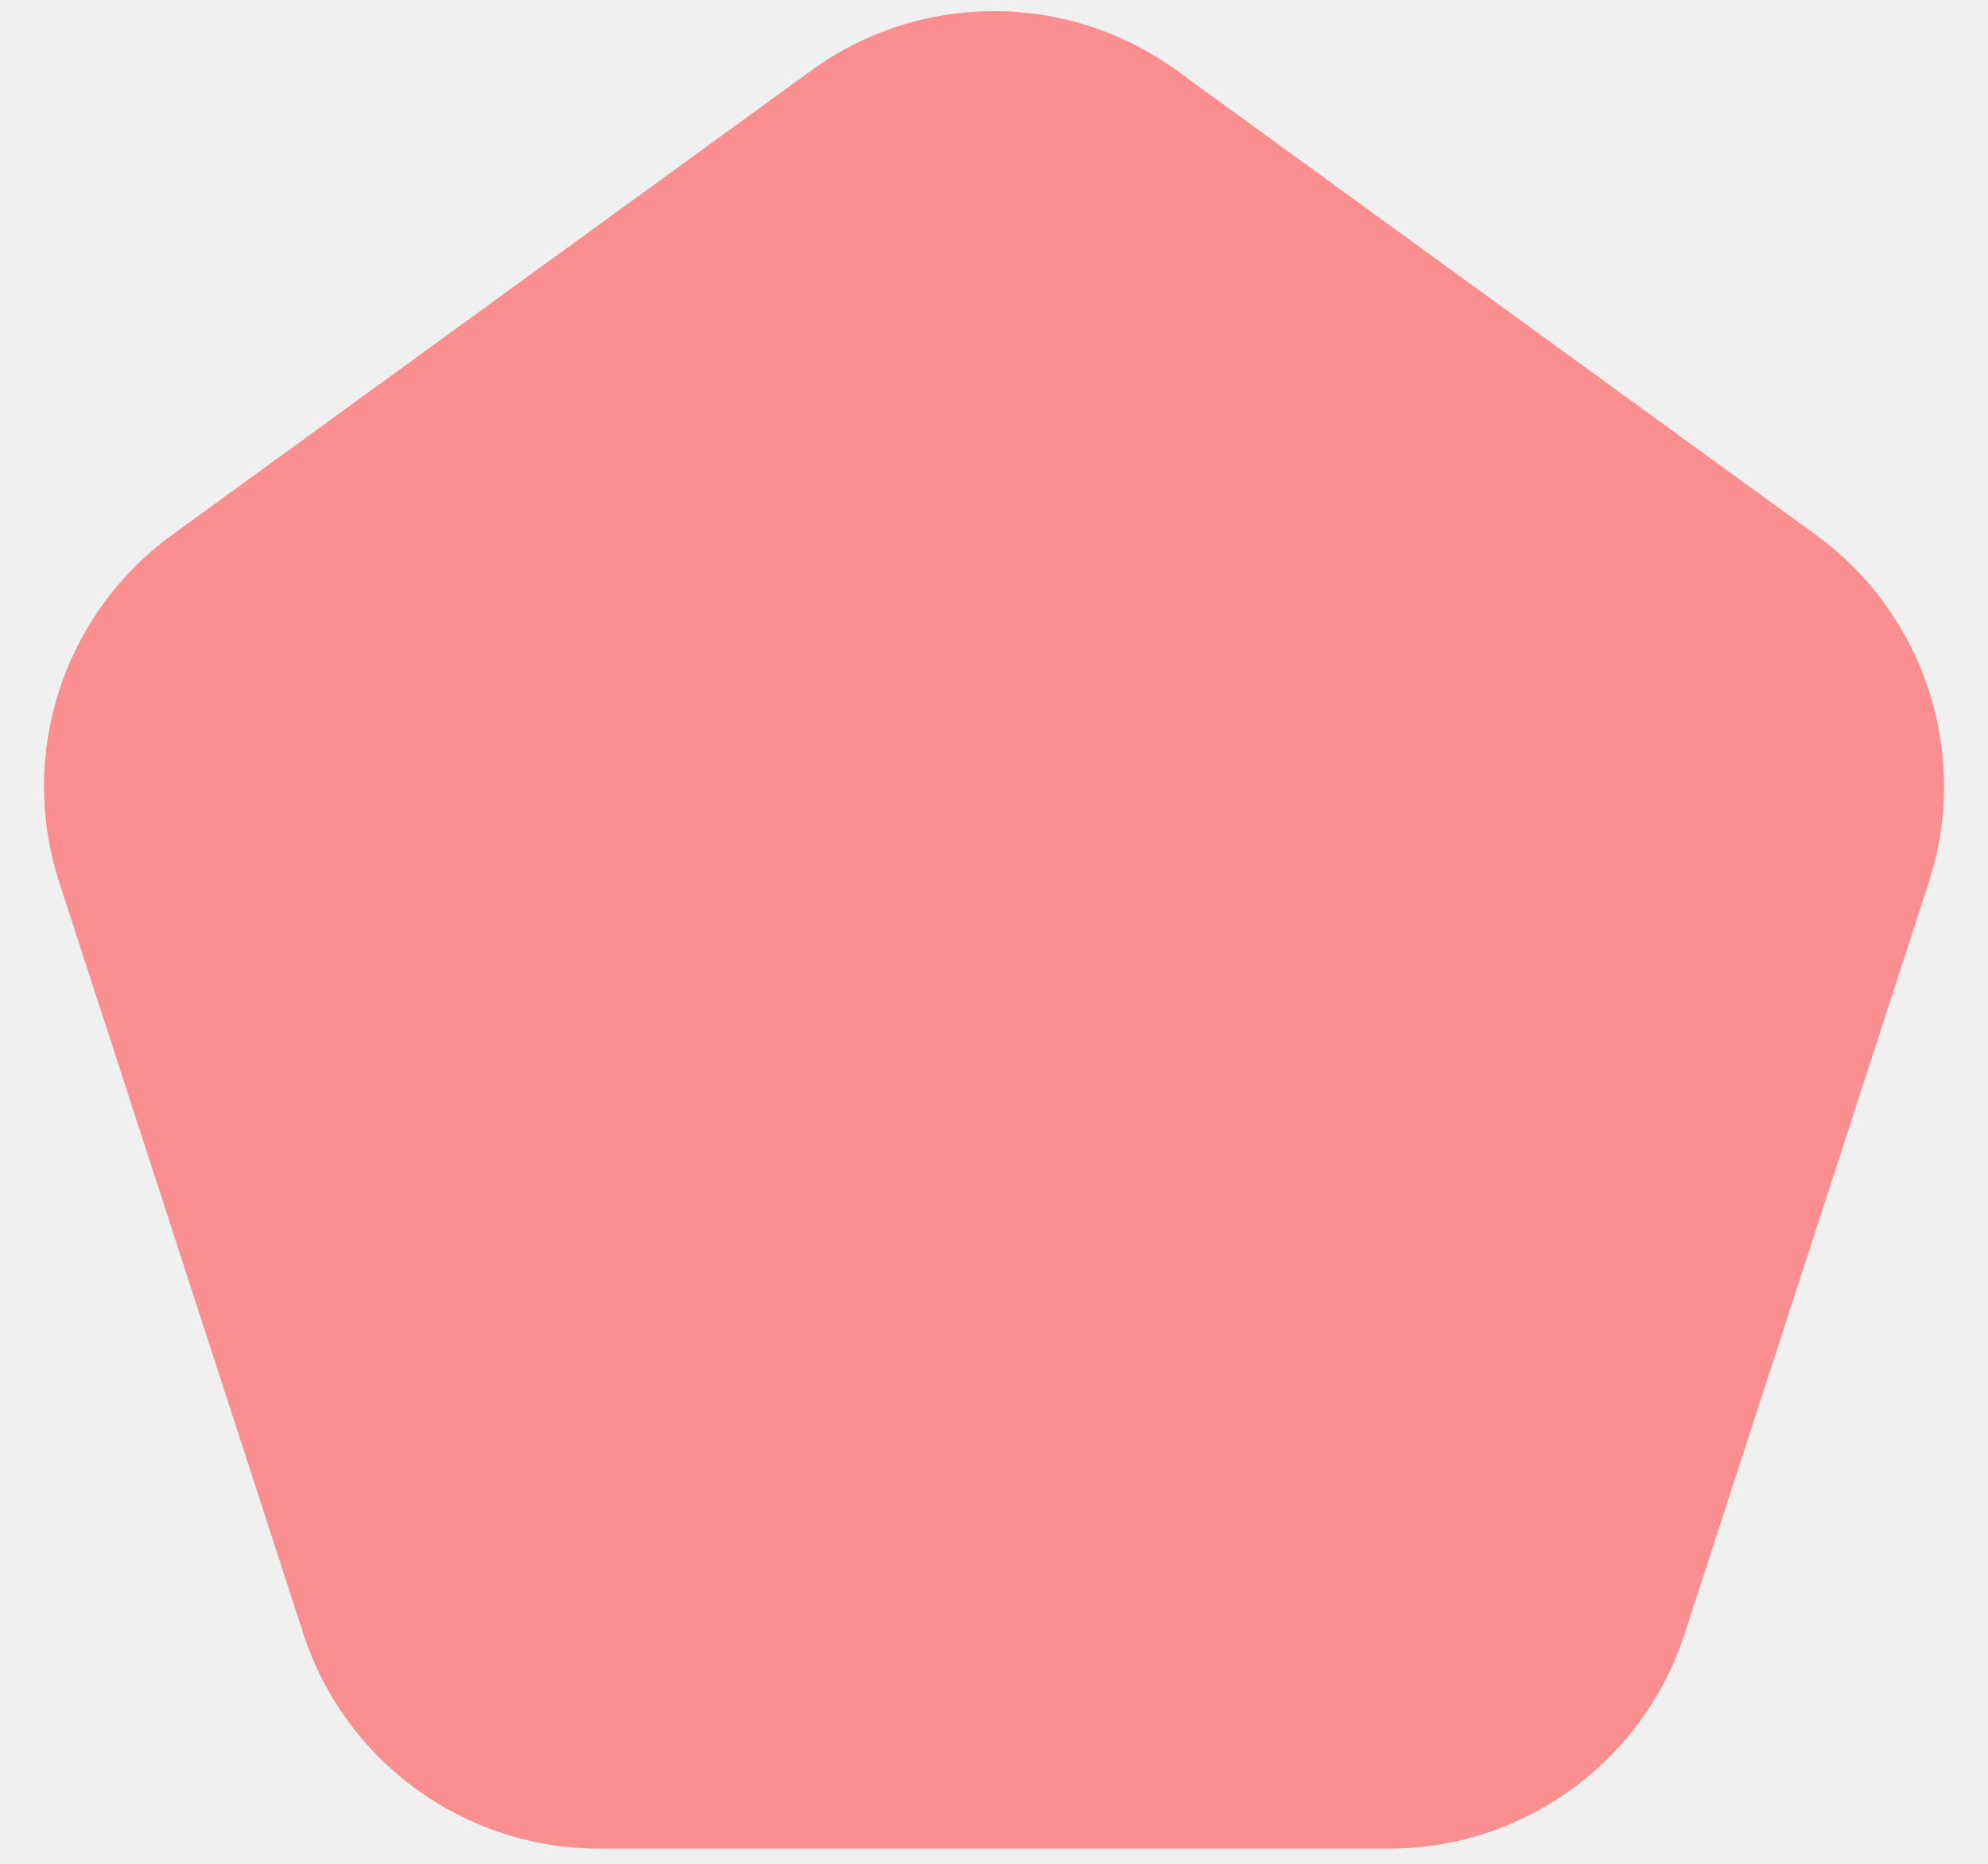
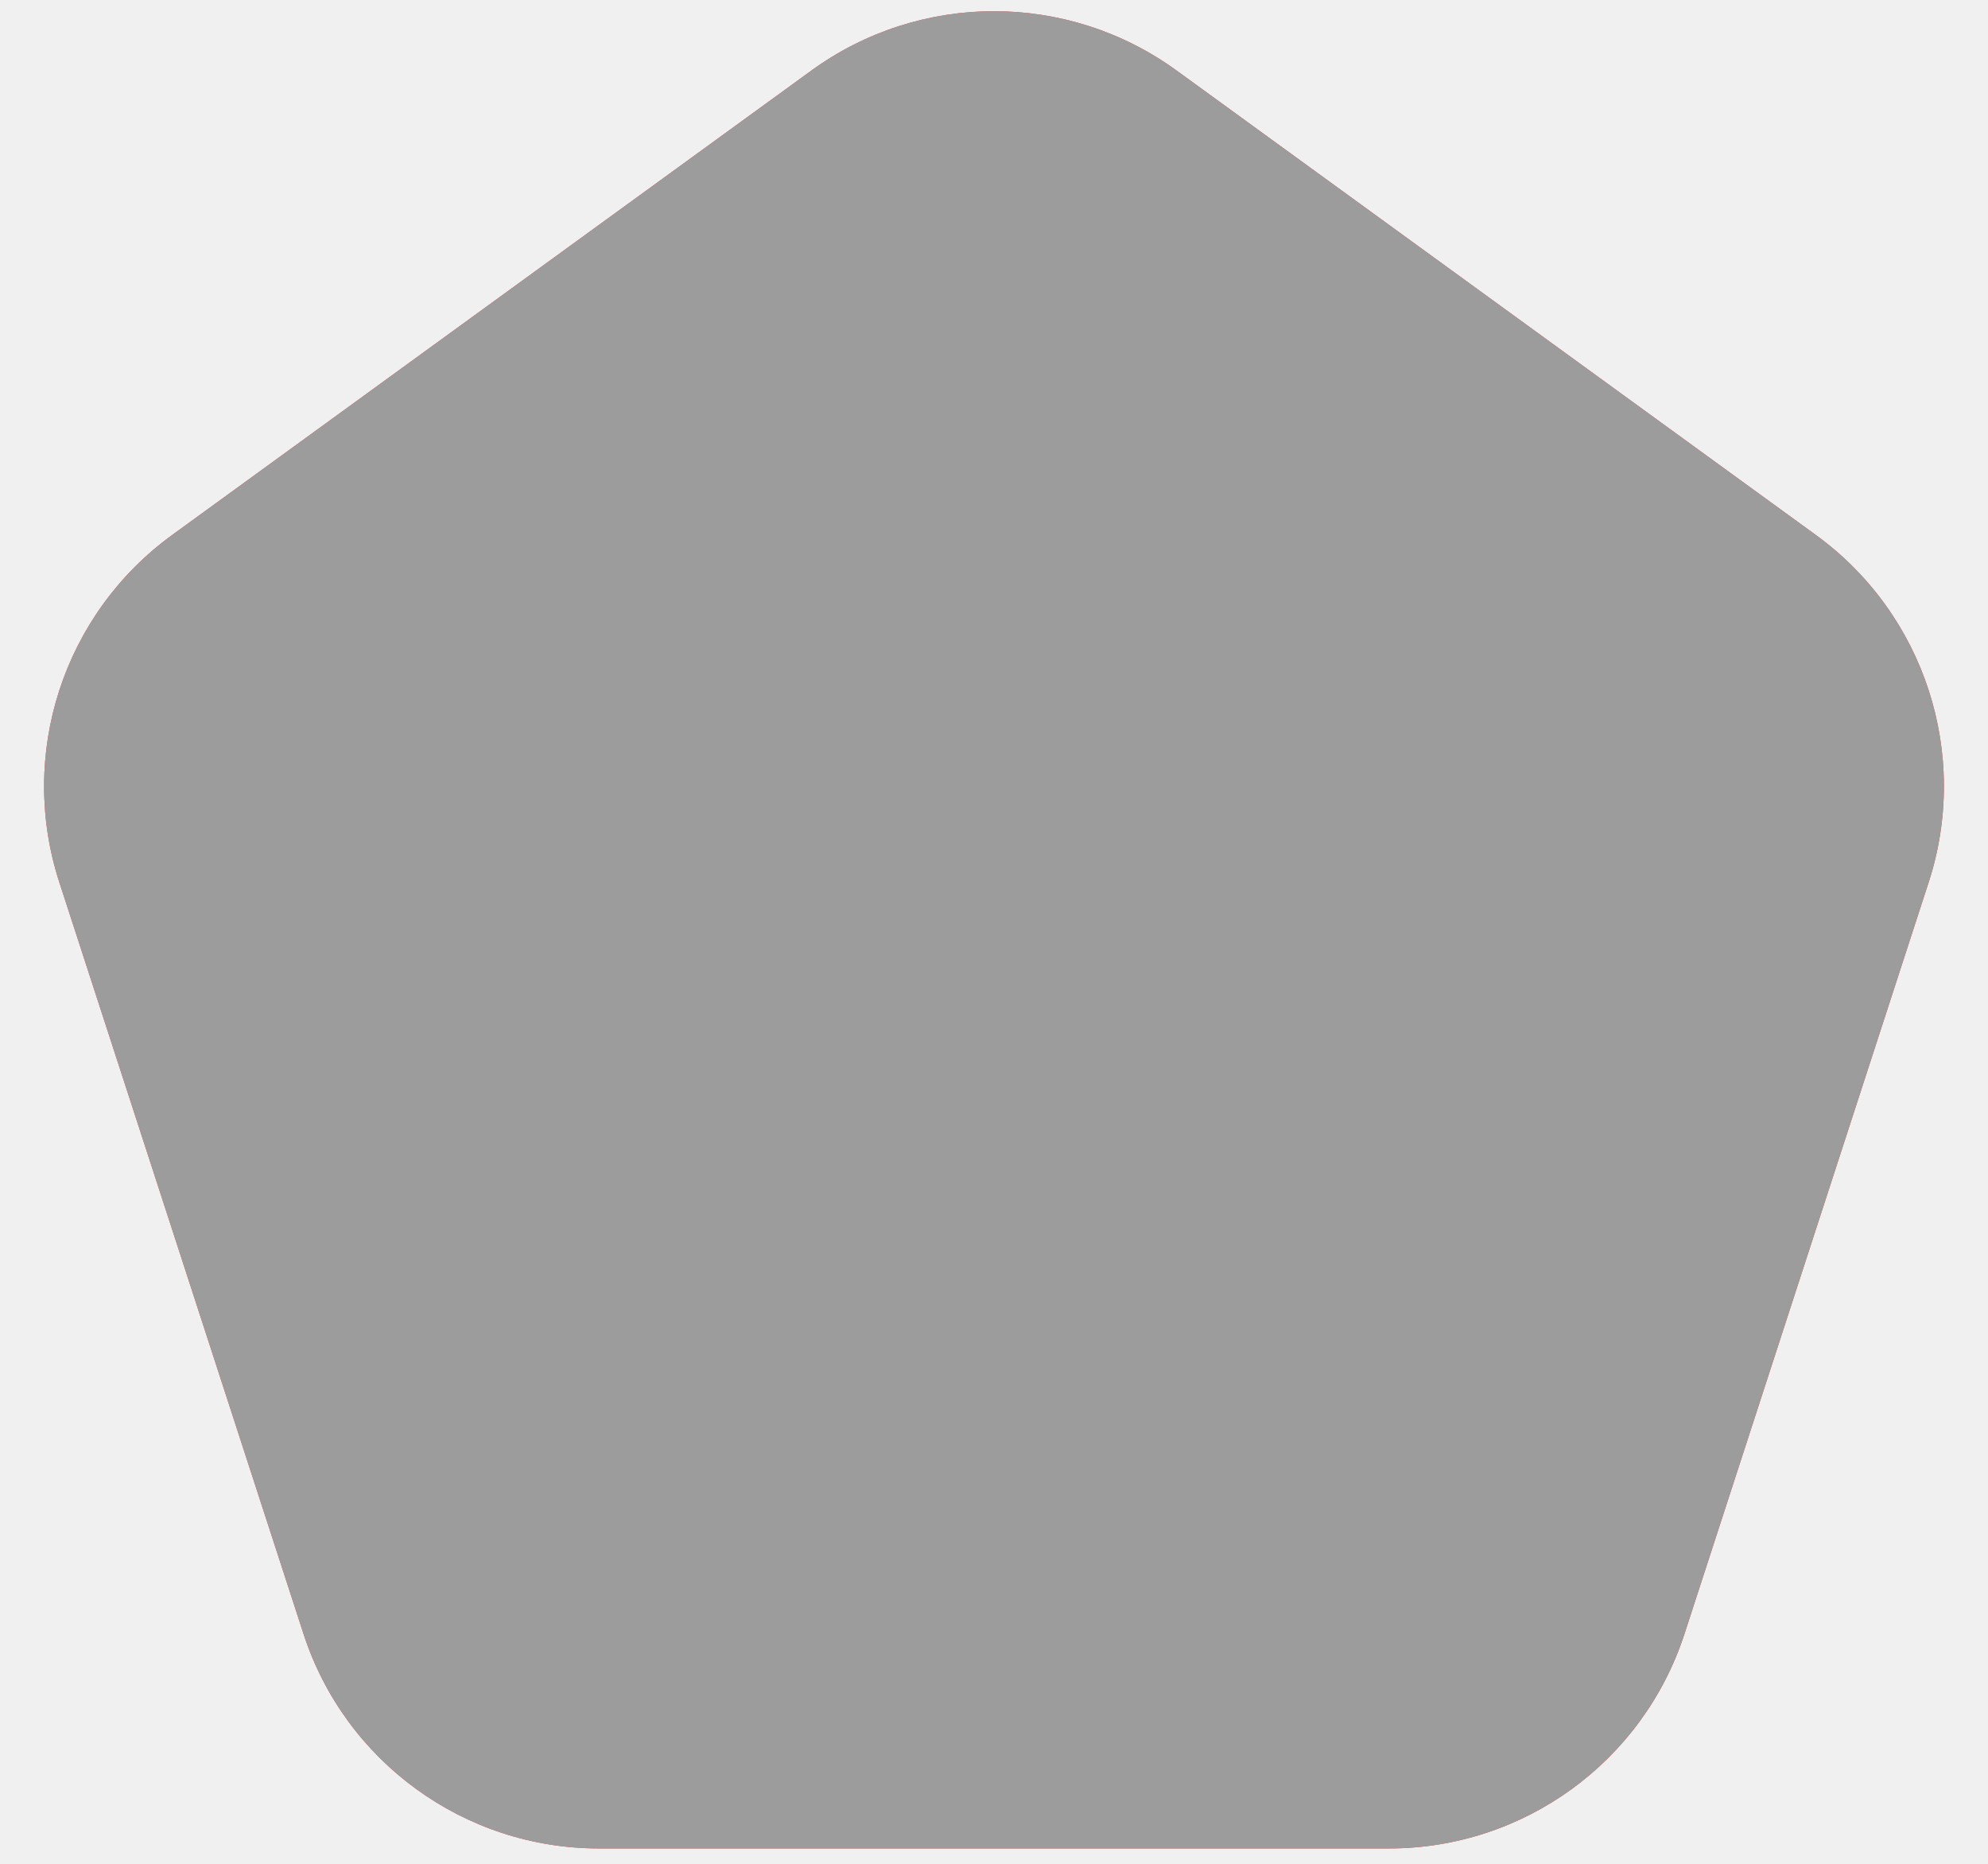
<svg xmlns="http://www.w3.org/2000/svg" width="32" height="30" viewBox="0 0 32 30" fill="none">
+   <defs />
  <path d="M13.061 1.135C14.813 -0.138 17.186 -0.138 18.939 1.135L29.229 8.611C30.982 9.885 31.715 12.142 31.045 14.202L27.115 26.298C26.445 28.358 24.526 29.753 22.36 29.753H9.64C7.474 29.753 5.554 28.358 4.885 26.298L0.955 14.202C0.285 12.142 1.019 9.885 2.771 8.611L13.061 1.135Z" fill="#F94545" />
-   <path d="M13.061 1.135C14.813 -0.138 17.186 -0.138 18.939 1.135L29.229 8.611C30.982 9.885 31.715 12.142 31.045 14.202L27.115 26.298C26.445 28.358 24.526 29.753 22.36 29.753H9.64C7.474 29.753 5.554 28.358 4.885 26.298L0.955 14.202C0.285 12.142 1.019 9.885 2.771 8.611L13.061 1.135Z" fill="white" fill-opacity="0.4" />
+   <path d="M13.061 1.135C14.813 -0.138 17.186 -0.138 18.939 1.135L29.229 8.611C30.982 9.885 31.715 12.142 31.045 14.202L27.115 26.298C26.445 28.358 24.526 29.753 22.36 29.753H9.64C7.474 29.753 5.554 28.358 4.885 26.298L0.955 14.202C0.285 12.142 1.019 9.885 2.771 8.611L13.061 1.135Z" style="fill: rgb(156, 156, 156);" />
</svg>
